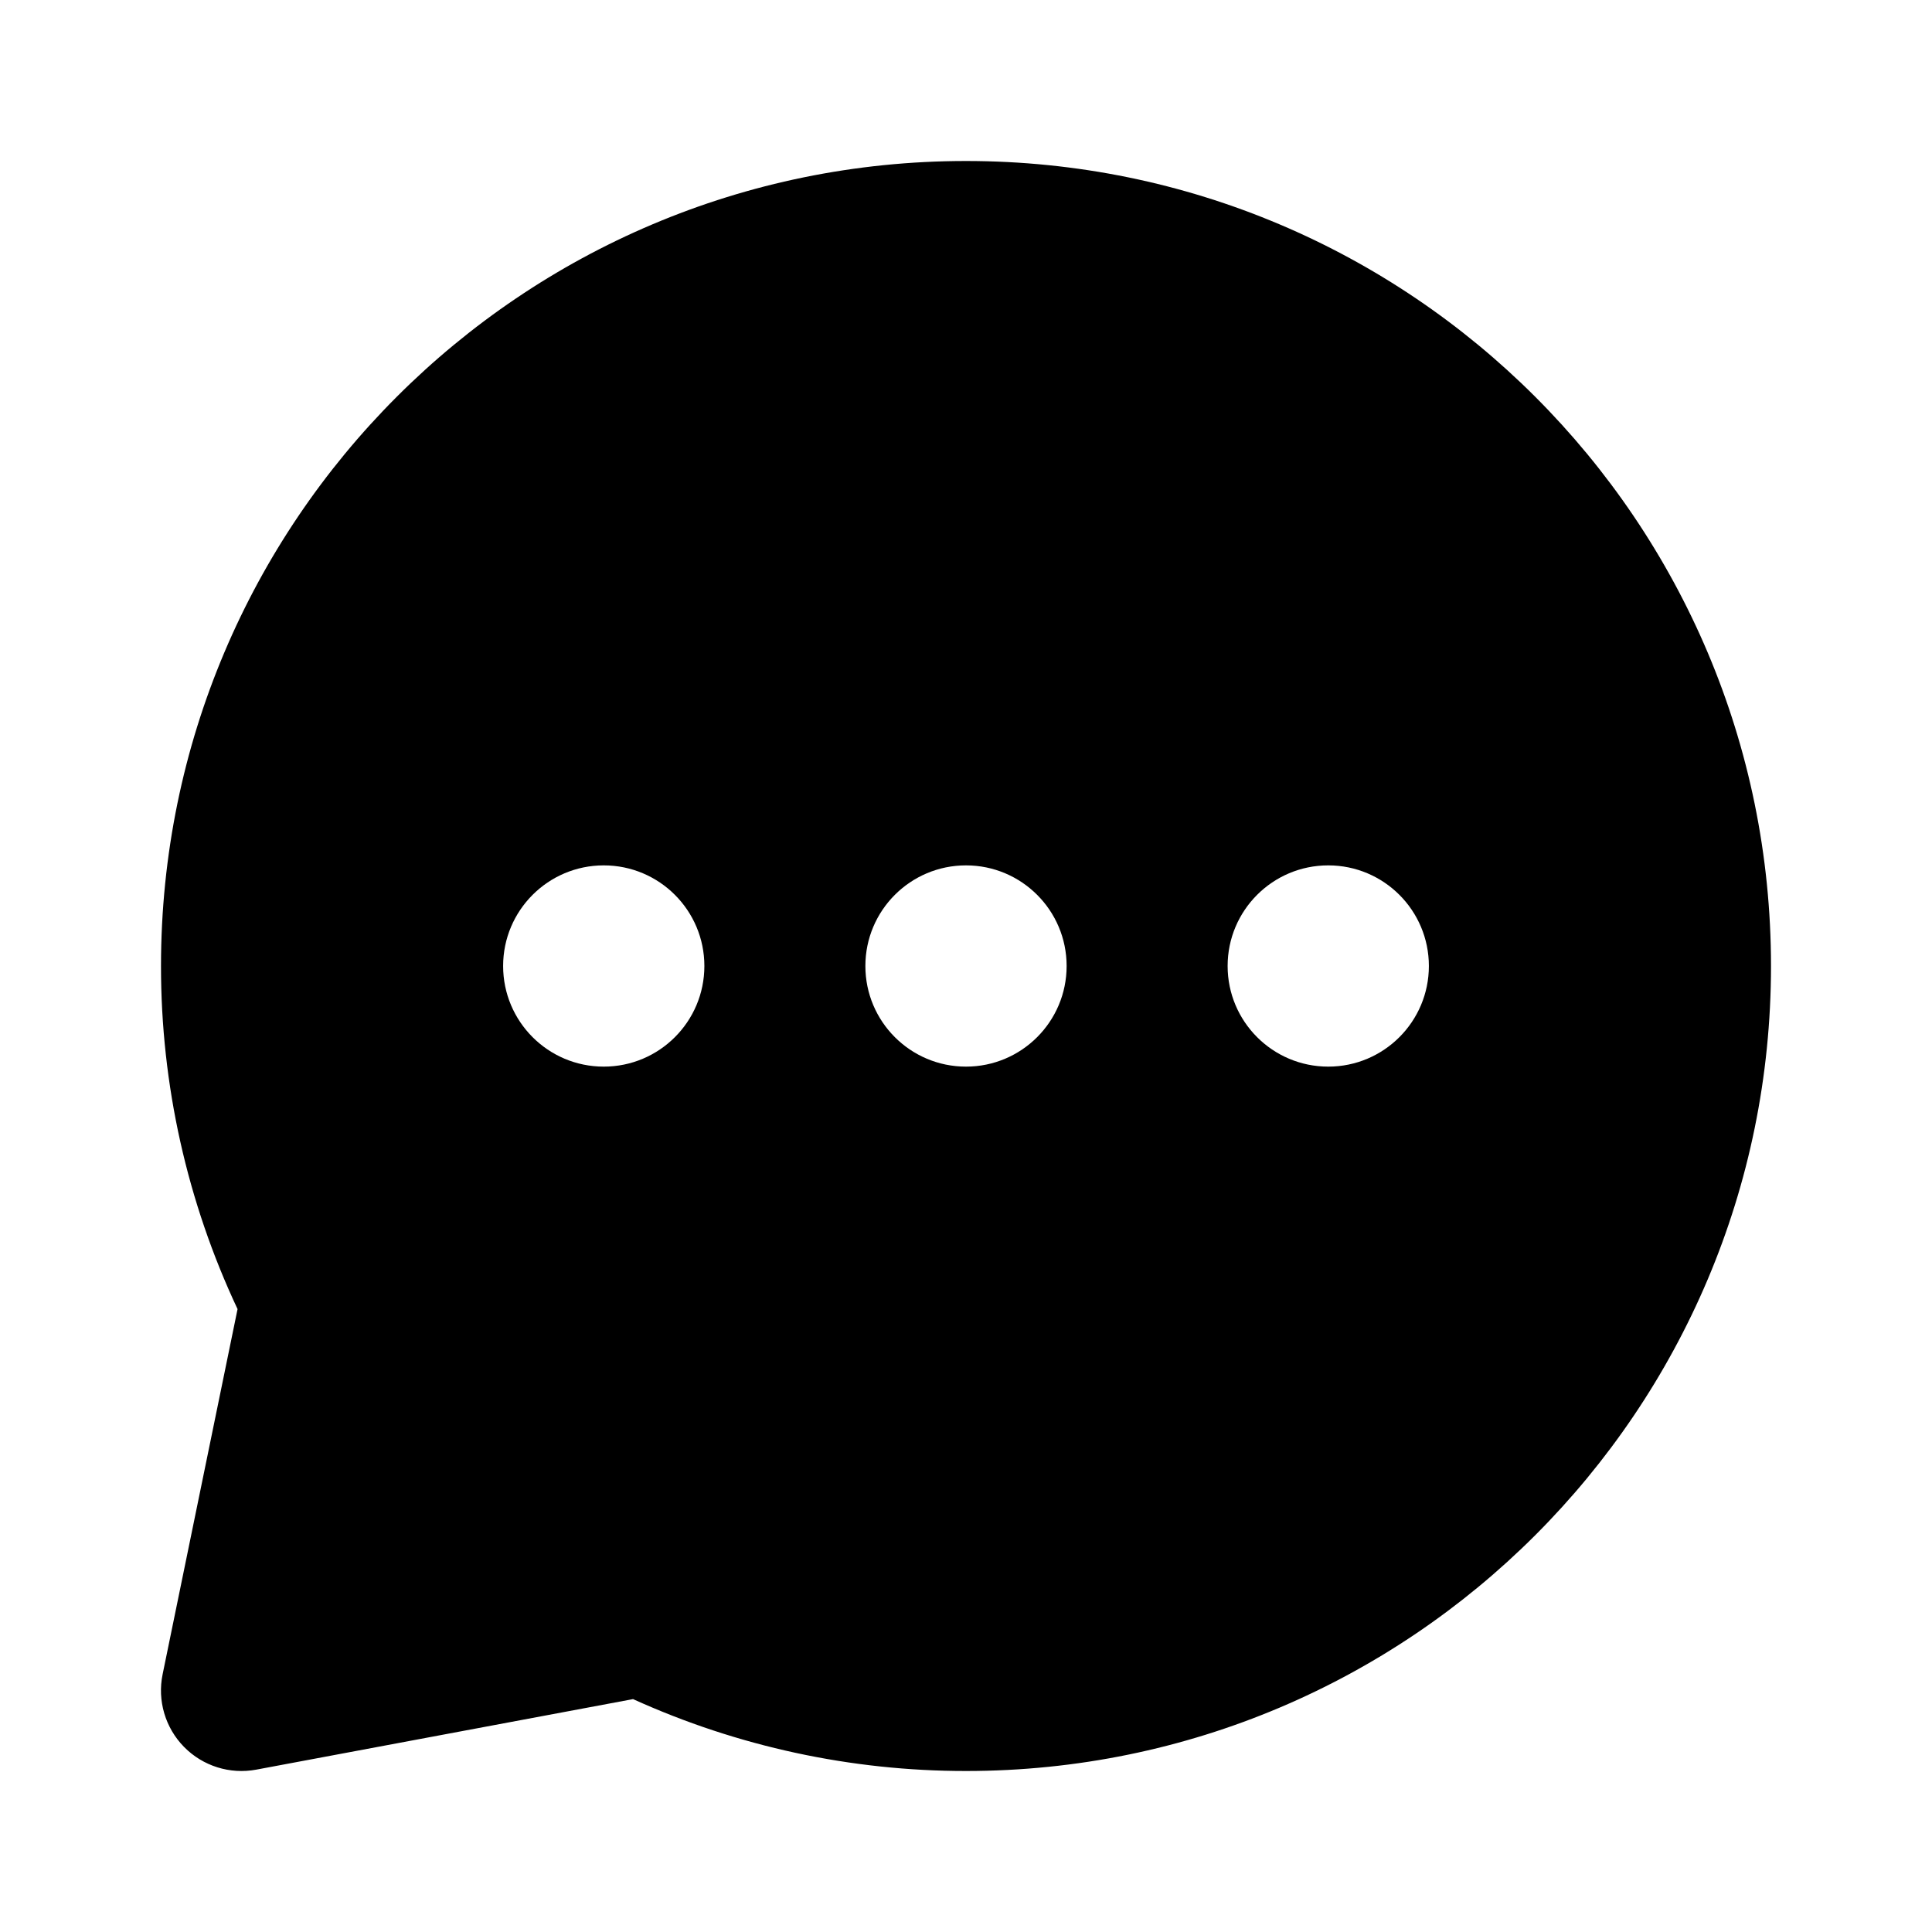
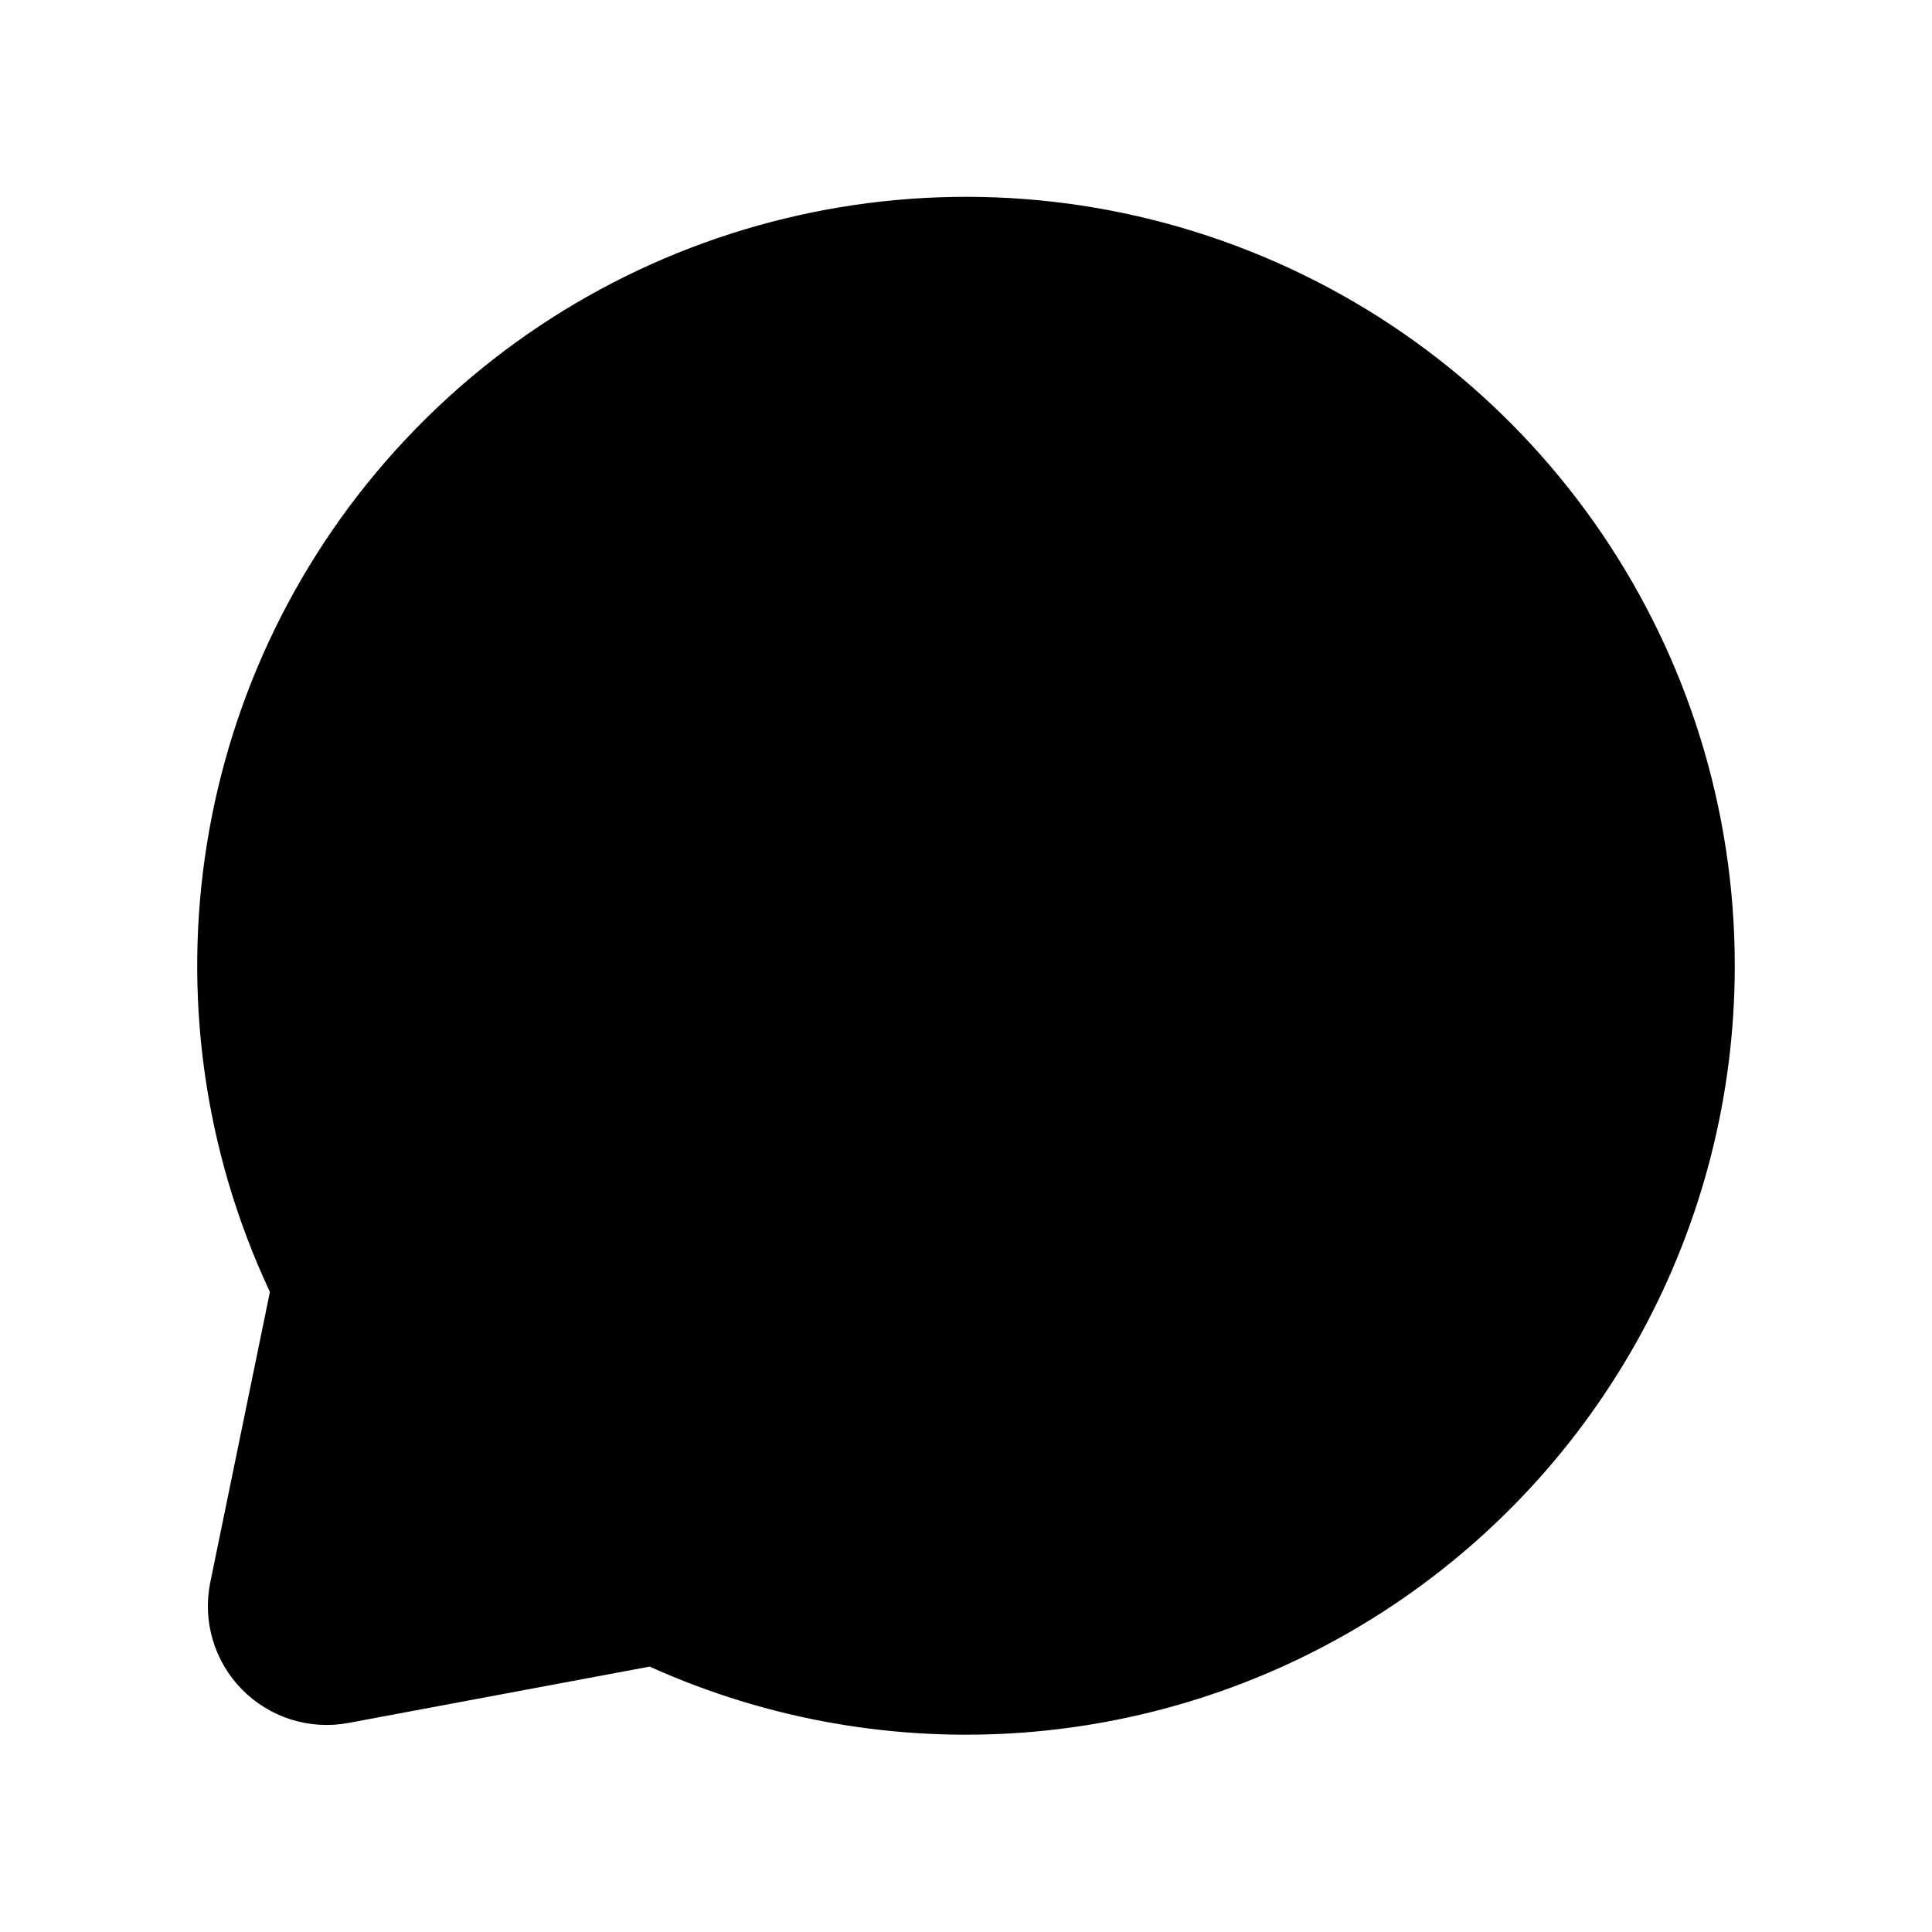
<svg xmlns="http://www.w3.org/2000/svg" fill="none" viewBox="0 0 24 24">
-   <path fill="#000" fill-rule="evenodd" d="M2 12C2 6.477 6.477 2 12 2s10 4.477 10 10-4.477 10-10 10a10 10 0 0 1-4.136-.893l-4.68.876a1 1 0 0 1-1.164-1.184l.931-4.537A10 10 0 0 1 2 12Zm4.25 0a1.25 1.25 0 1 0 2.5 0 1.25 1.25 0 0 0-2.5 0Zm4.5 0a1.25 1.25 0 1 0 2.5 0 1.25 1.25 0 0 0-2.5 0Zm5.75 1.25a1.25 1.25 0 1 1 0-2.5 1.25 1.25 0 0 1 0 2.5Z" clip-rule="evenodd" />
+   <path fill="#000" d="M21.55 12a9.55 9.55 0 0 1-13.48 8.703l-3.741.7a1.476 1.476 0 0 1-1.717-1.746l.741-3.608A9.55 9.55 0 1 1 21.55 12Z" />
</svg>
